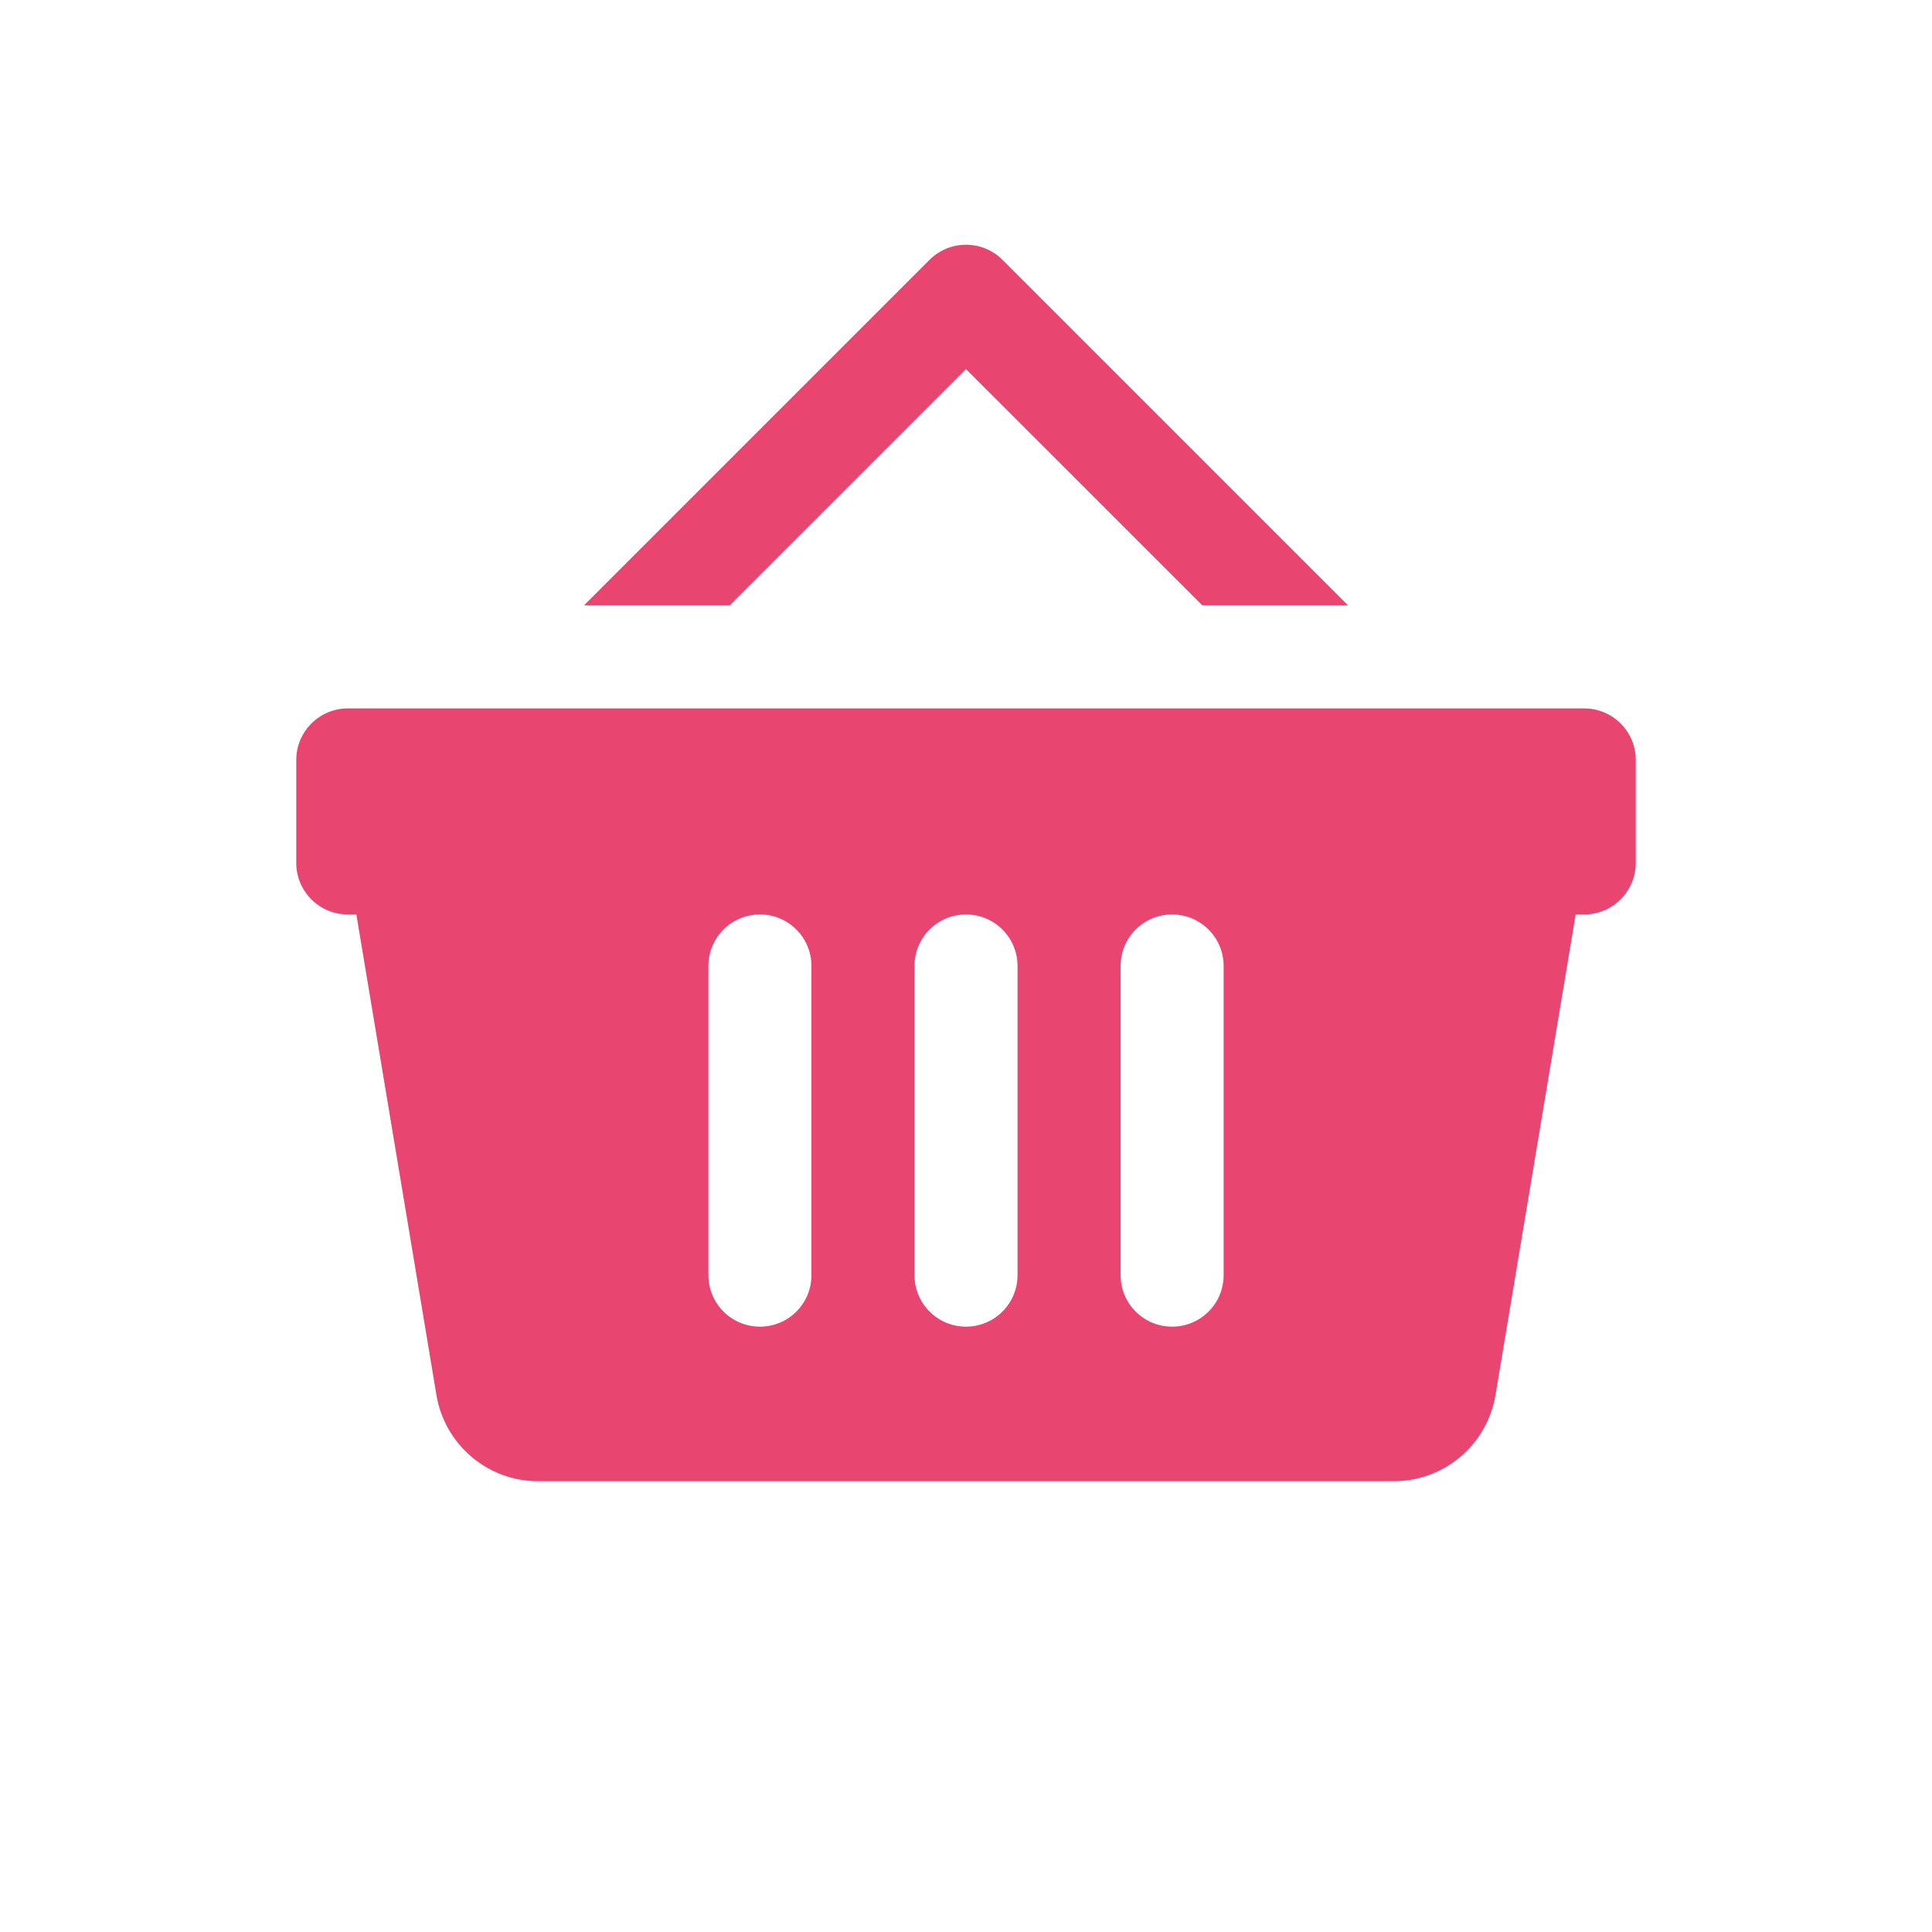
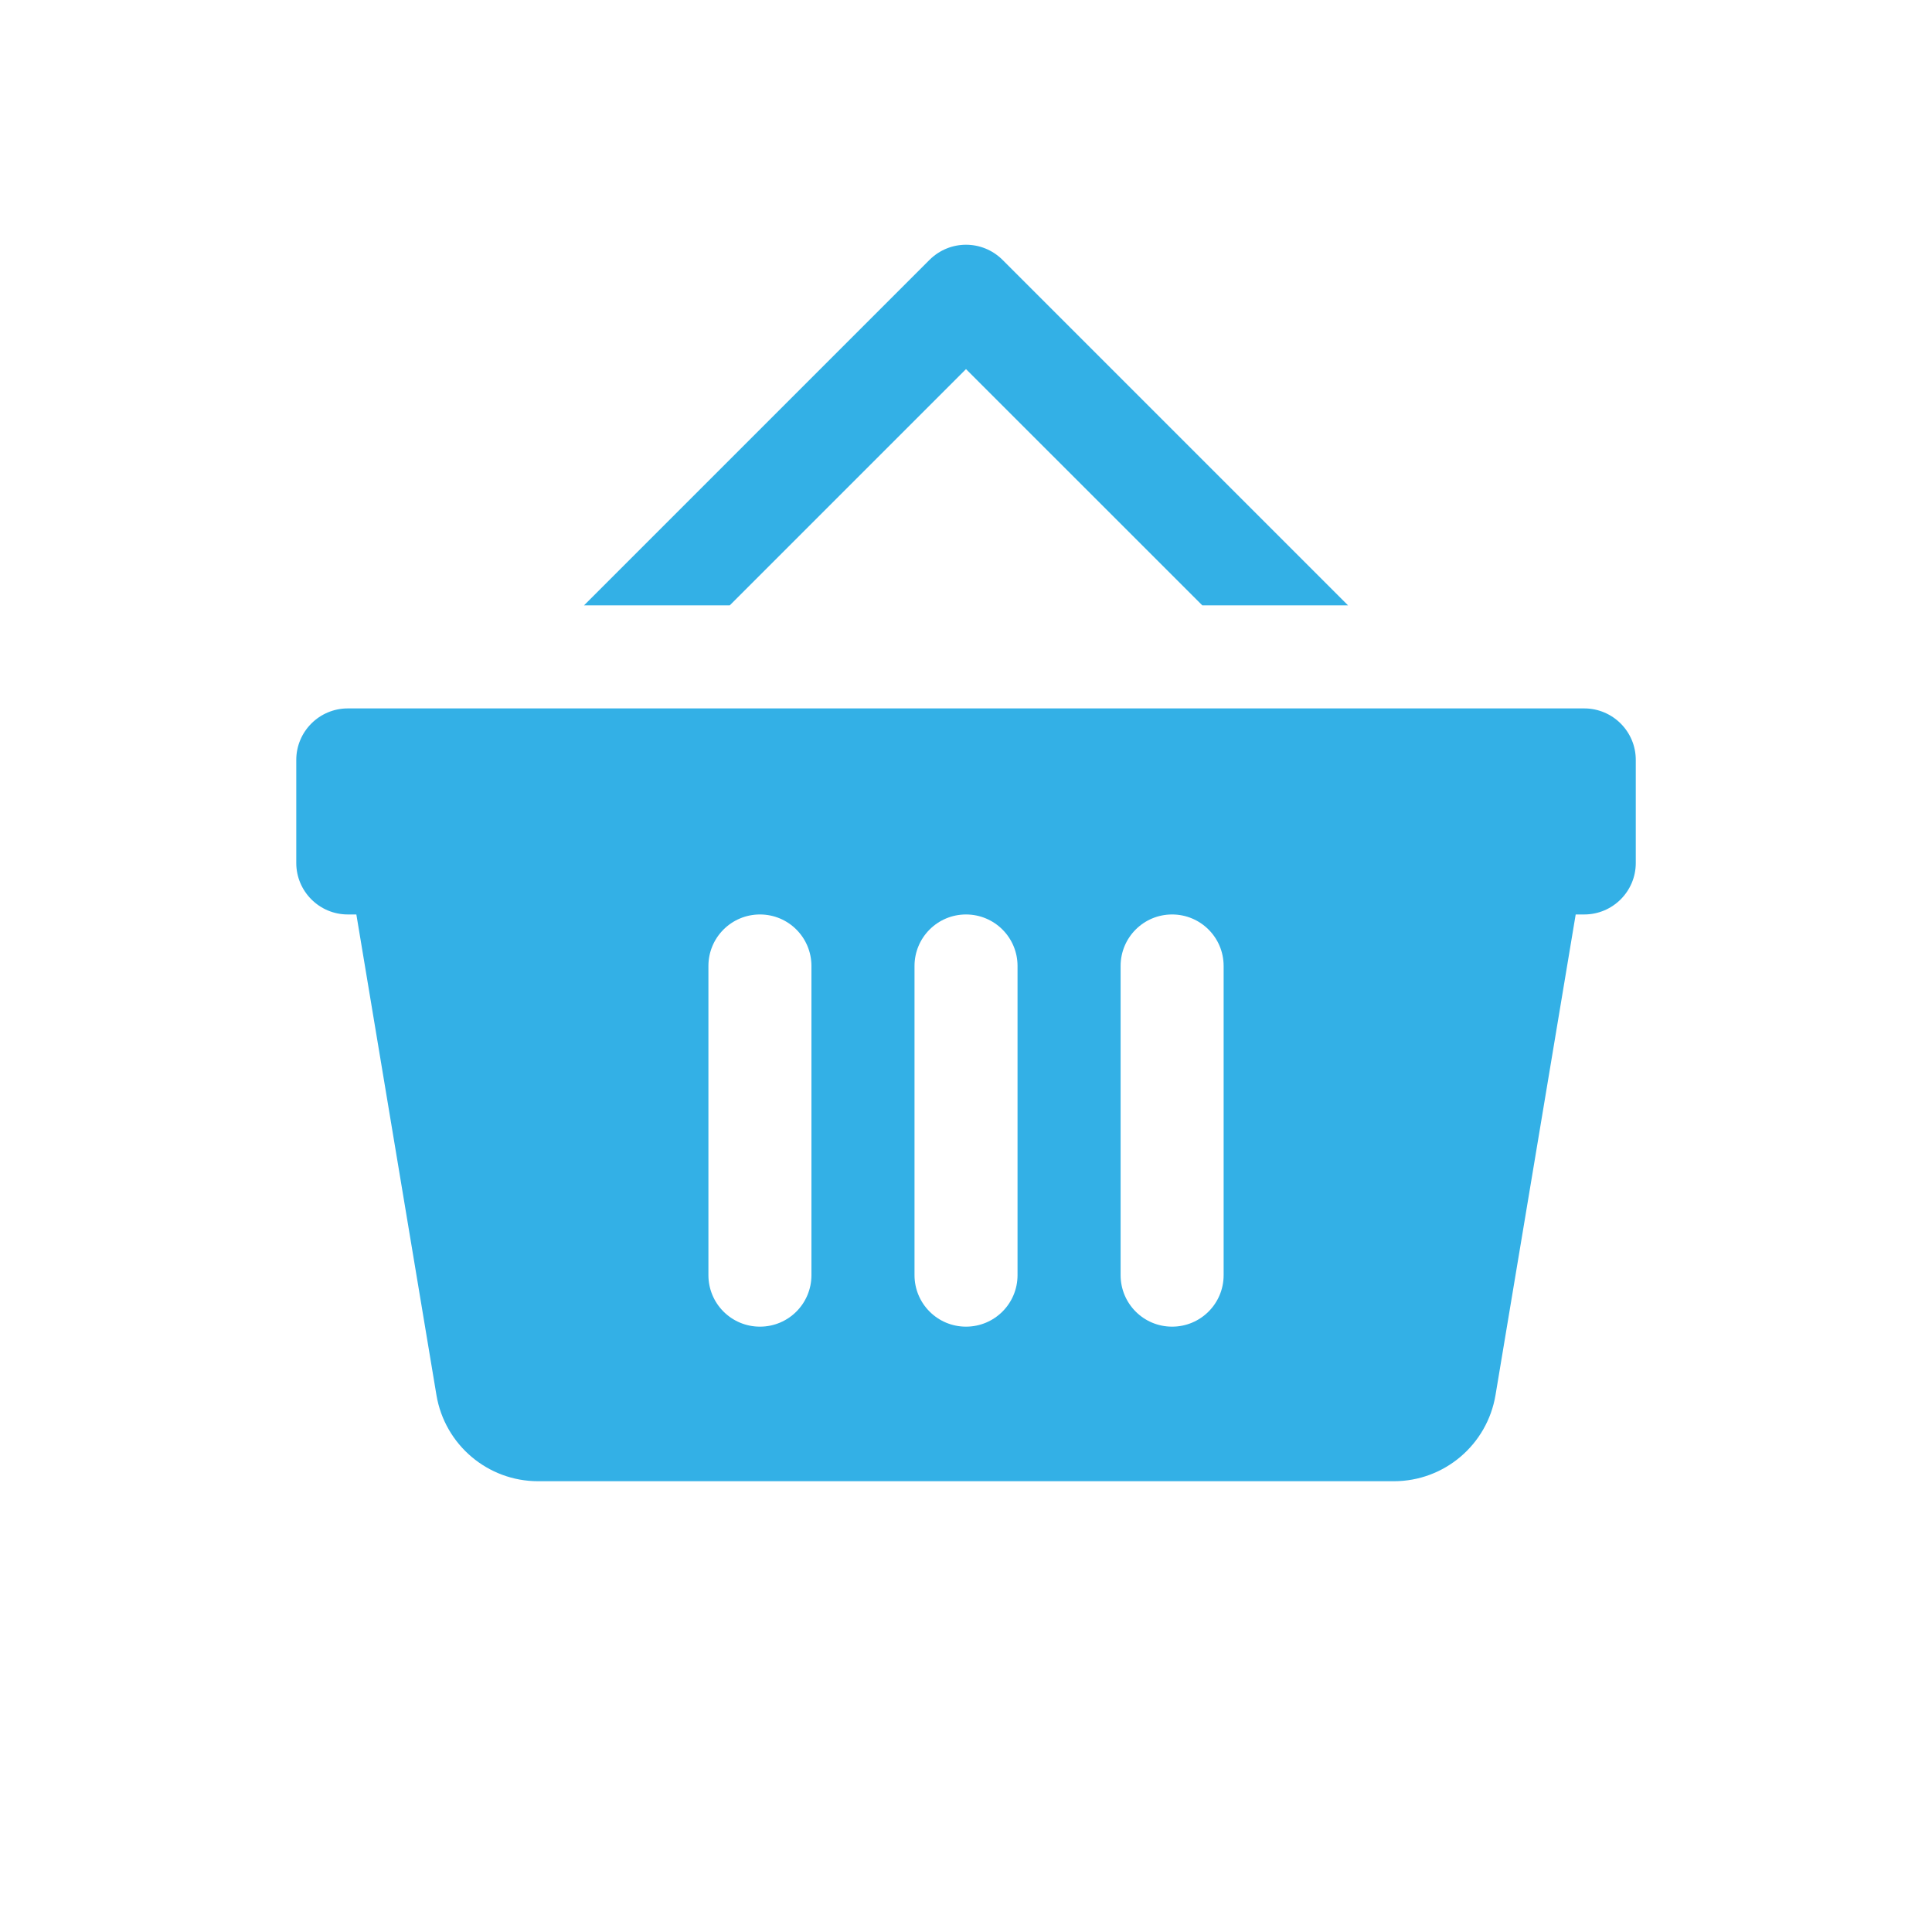
<svg xmlns="http://www.w3.org/2000/svg" width="40" height="40" viewBox="0 0 40 40" fill="none">
-   <path d="M20 5.067C19.728 5.067 19.455 5.171 19.246 5.379L12.092 12.533H15.109L20 7.642L24.892 12.533H27.909L20.755 5.379C20.546 5.171 20.273 5.067 20 5.067ZM7.2 14.667C6.612 14.667 6.134 15.145 6.134 15.733V17.867C6.134 18.455 6.612 18.933 7.2 18.933H7.378L9.036 28.883C9.208 29.912 10.098 30.667 11.14 30.667H28.859C29.902 30.667 30.791 29.912 30.963 28.883L32.623 18.933H32.8C33.389 18.933 33.867 18.455 33.867 17.867V15.733C33.867 15.145 33.389 14.667 32.8 14.667H7.2ZM15.734 18.933C16.324 18.933 16.8 19.41 16.8 20V26.4C16.8 26.99 16.324 27.467 15.734 27.467C15.144 27.467 14.667 26.99 14.667 26.4V20C14.667 19.41 15.144 18.933 15.734 18.933ZM20 18.933C20.59 18.933 21.067 19.41 21.067 20V26.4C21.067 26.99 20.59 27.467 20 27.467C19.411 27.467 18.934 26.99 18.934 26.4V20C18.934 19.41 19.411 18.933 20 18.933ZM24.267 18.933C24.857 18.933 25.334 19.41 25.334 20V26.4C25.334 26.99 24.857 27.467 24.267 27.467C23.677 27.467 23.201 26.99 23.201 26.4V20C23.201 19.41 23.677 18.933 24.267 18.933Z" fill="#E84671" />
+   <path d="M20 5.067C19.728 5.067 19.455 5.171 19.246 5.379L12.092 12.533H15.109L20 7.642L24.892 12.533H27.909L20.755 5.379C20.546 5.171 20.273 5.067 20 5.067ZM7.2 14.667C6.612 14.667 6.134 15.145 6.134 15.733V17.867C6.134 18.455 6.612 18.933 7.2 18.933H7.378L9.036 28.883C9.208 29.912 10.098 30.667 11.14 30.667H28.859C29.902 30.667 30.791 29.912 30.963 28.883L32.623 18.933H32.8C33.389 18.933 33.867 18.455 33.867 17.867V15.733C33.867 15.145 33.389 14.667 32.8 14.667H7.2ZM15.734 18.933C16.324 18.933 16.8 19.41 16.8 20V26.4C16.8 26.99 16.324 27.467 15.734 27.467C15.144 27.467 14.667 26.99 14.667 26.4V20C14.667 19.41 15.144 18.933 15.734 18.933ZM20 18.933C20.59 18.933 21.067 19.41 21.067 20V26.4C21.067 26.99 20.59 27.467 20 27.467C19.411 27.467 18.934 26.99 18.934 26.4V20C18.934 19.41 19.411 18.933 20 18.933ZM24.267 18.933C24.857 18.933 25.334 19.41 25.334 20V26.4C25.334 26.99 24.857 27.467 24.267 27.467C23.677 27.467 23.201 26.99 23.201 26.4V20C23.201 19.41 23.677 18.933 24.267 18.933Z" fill="#33b0e6" />
</svg>
